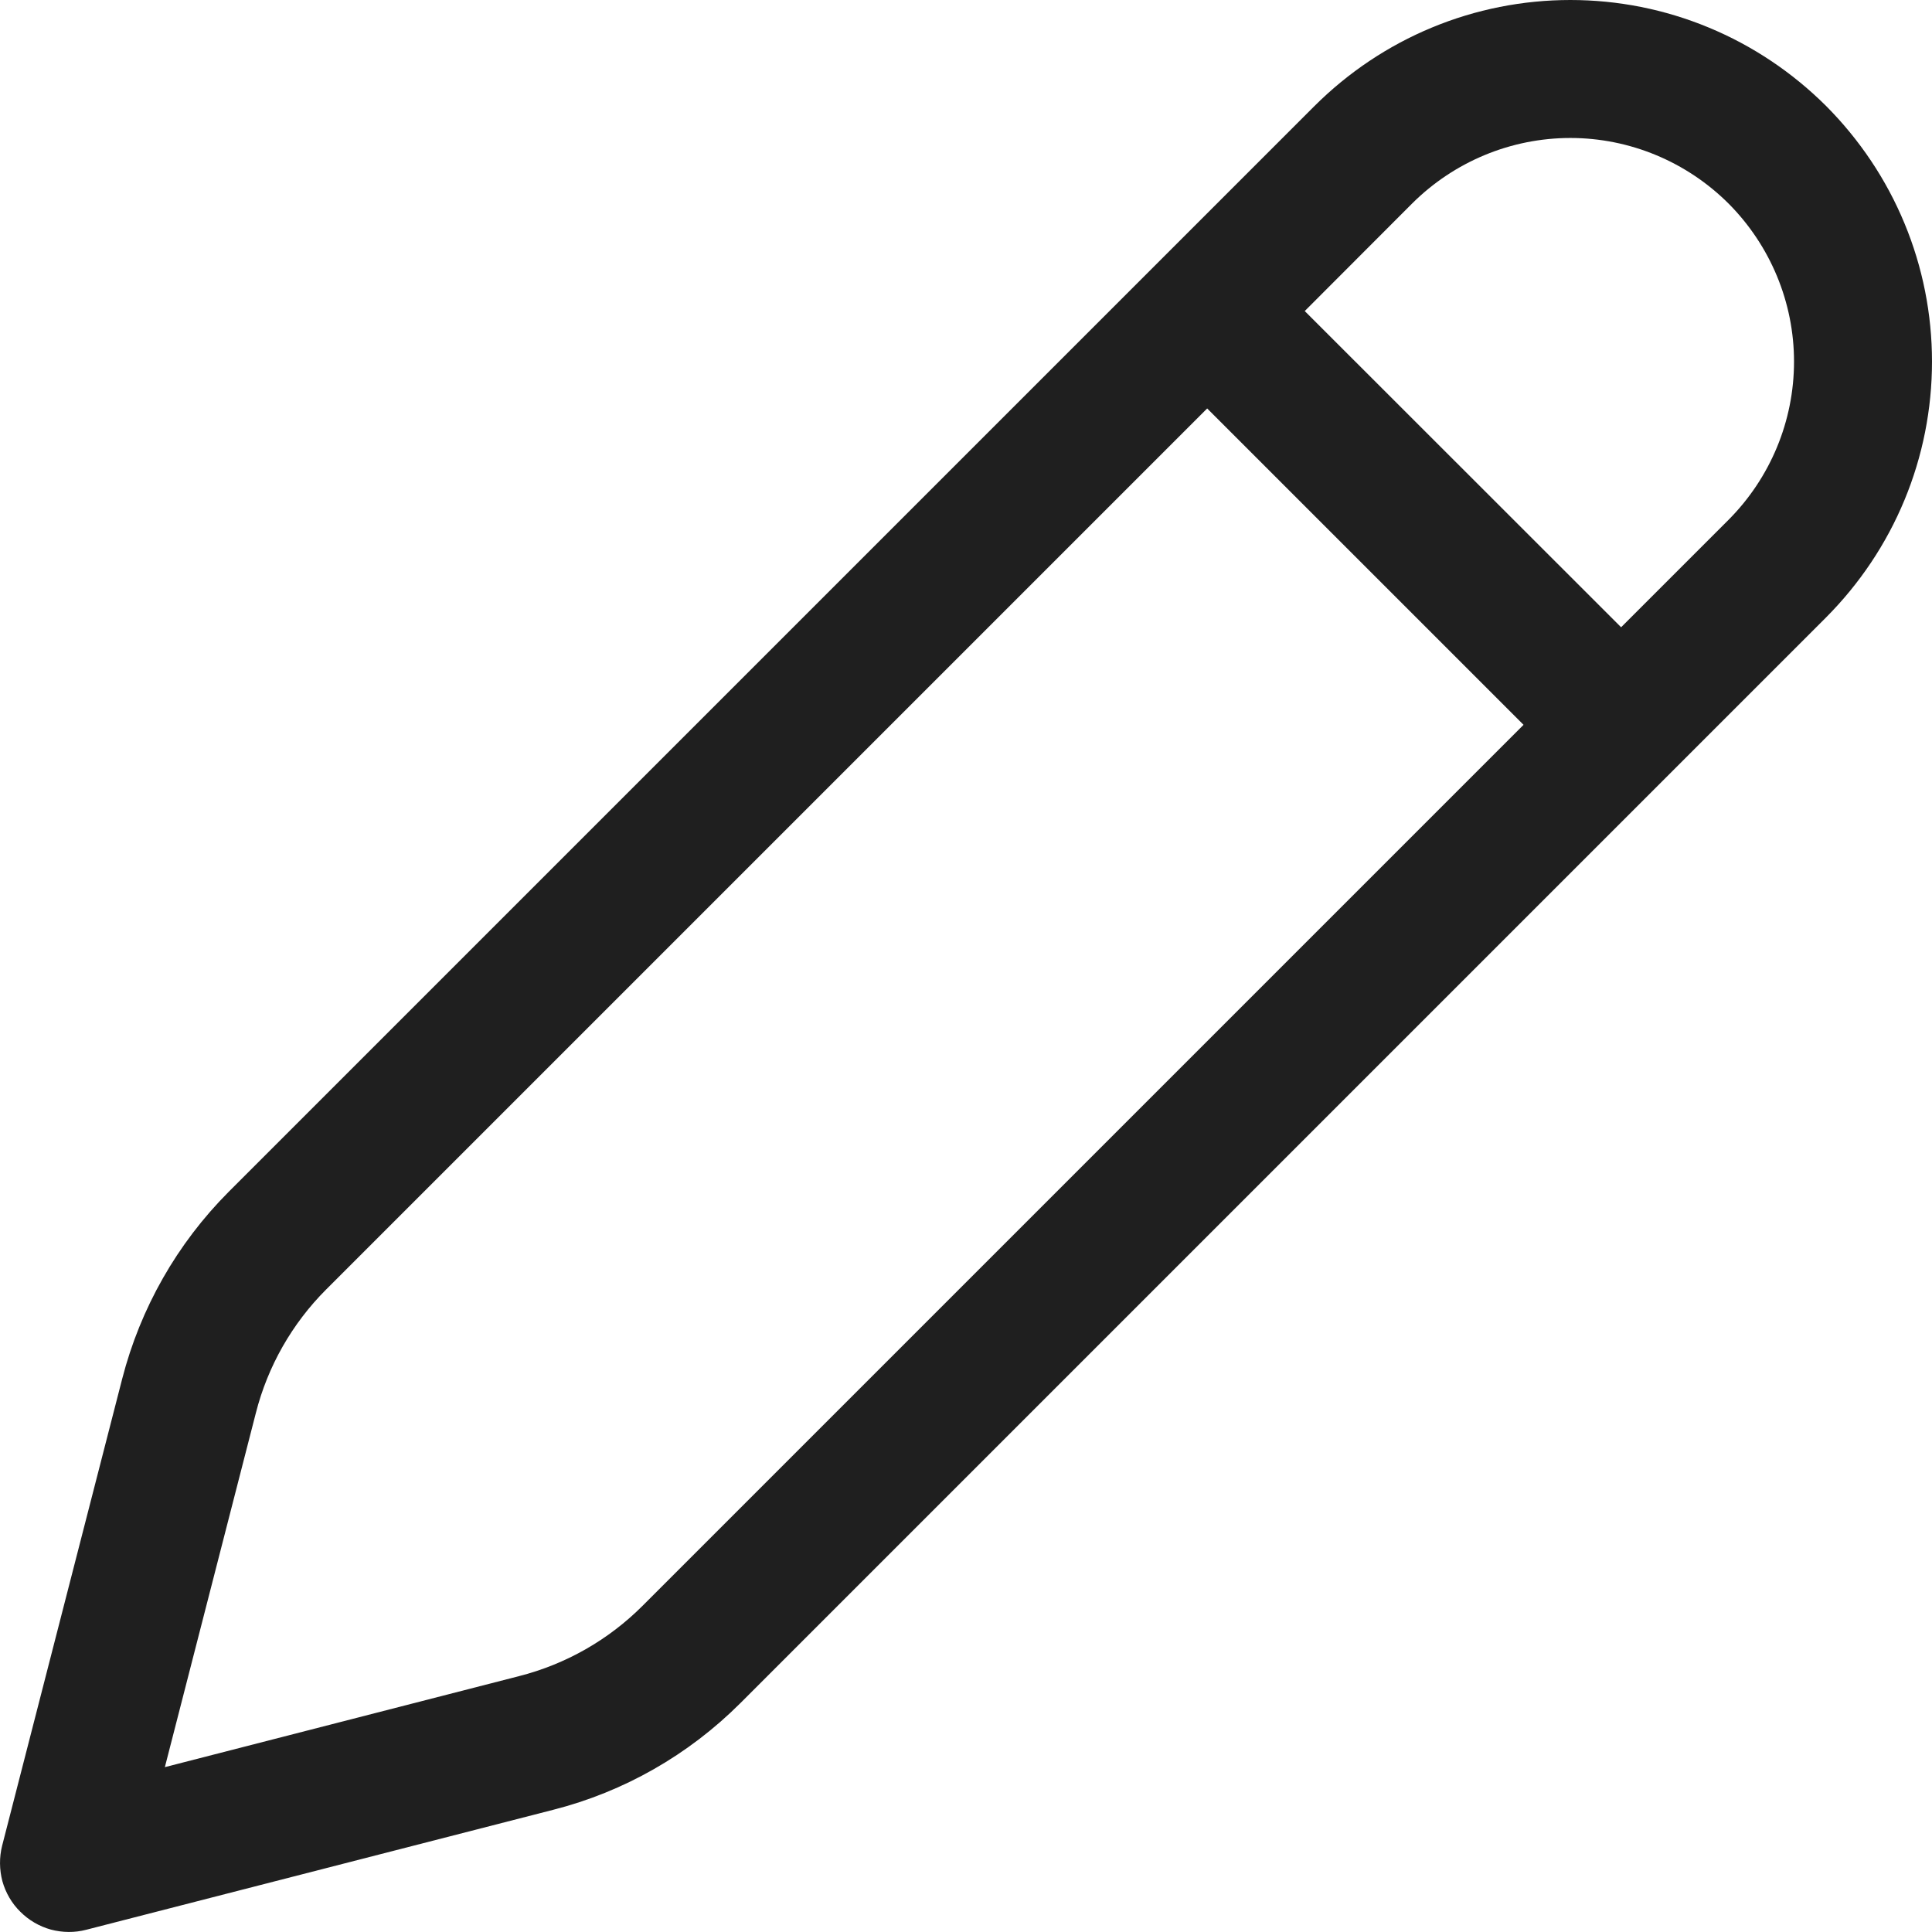
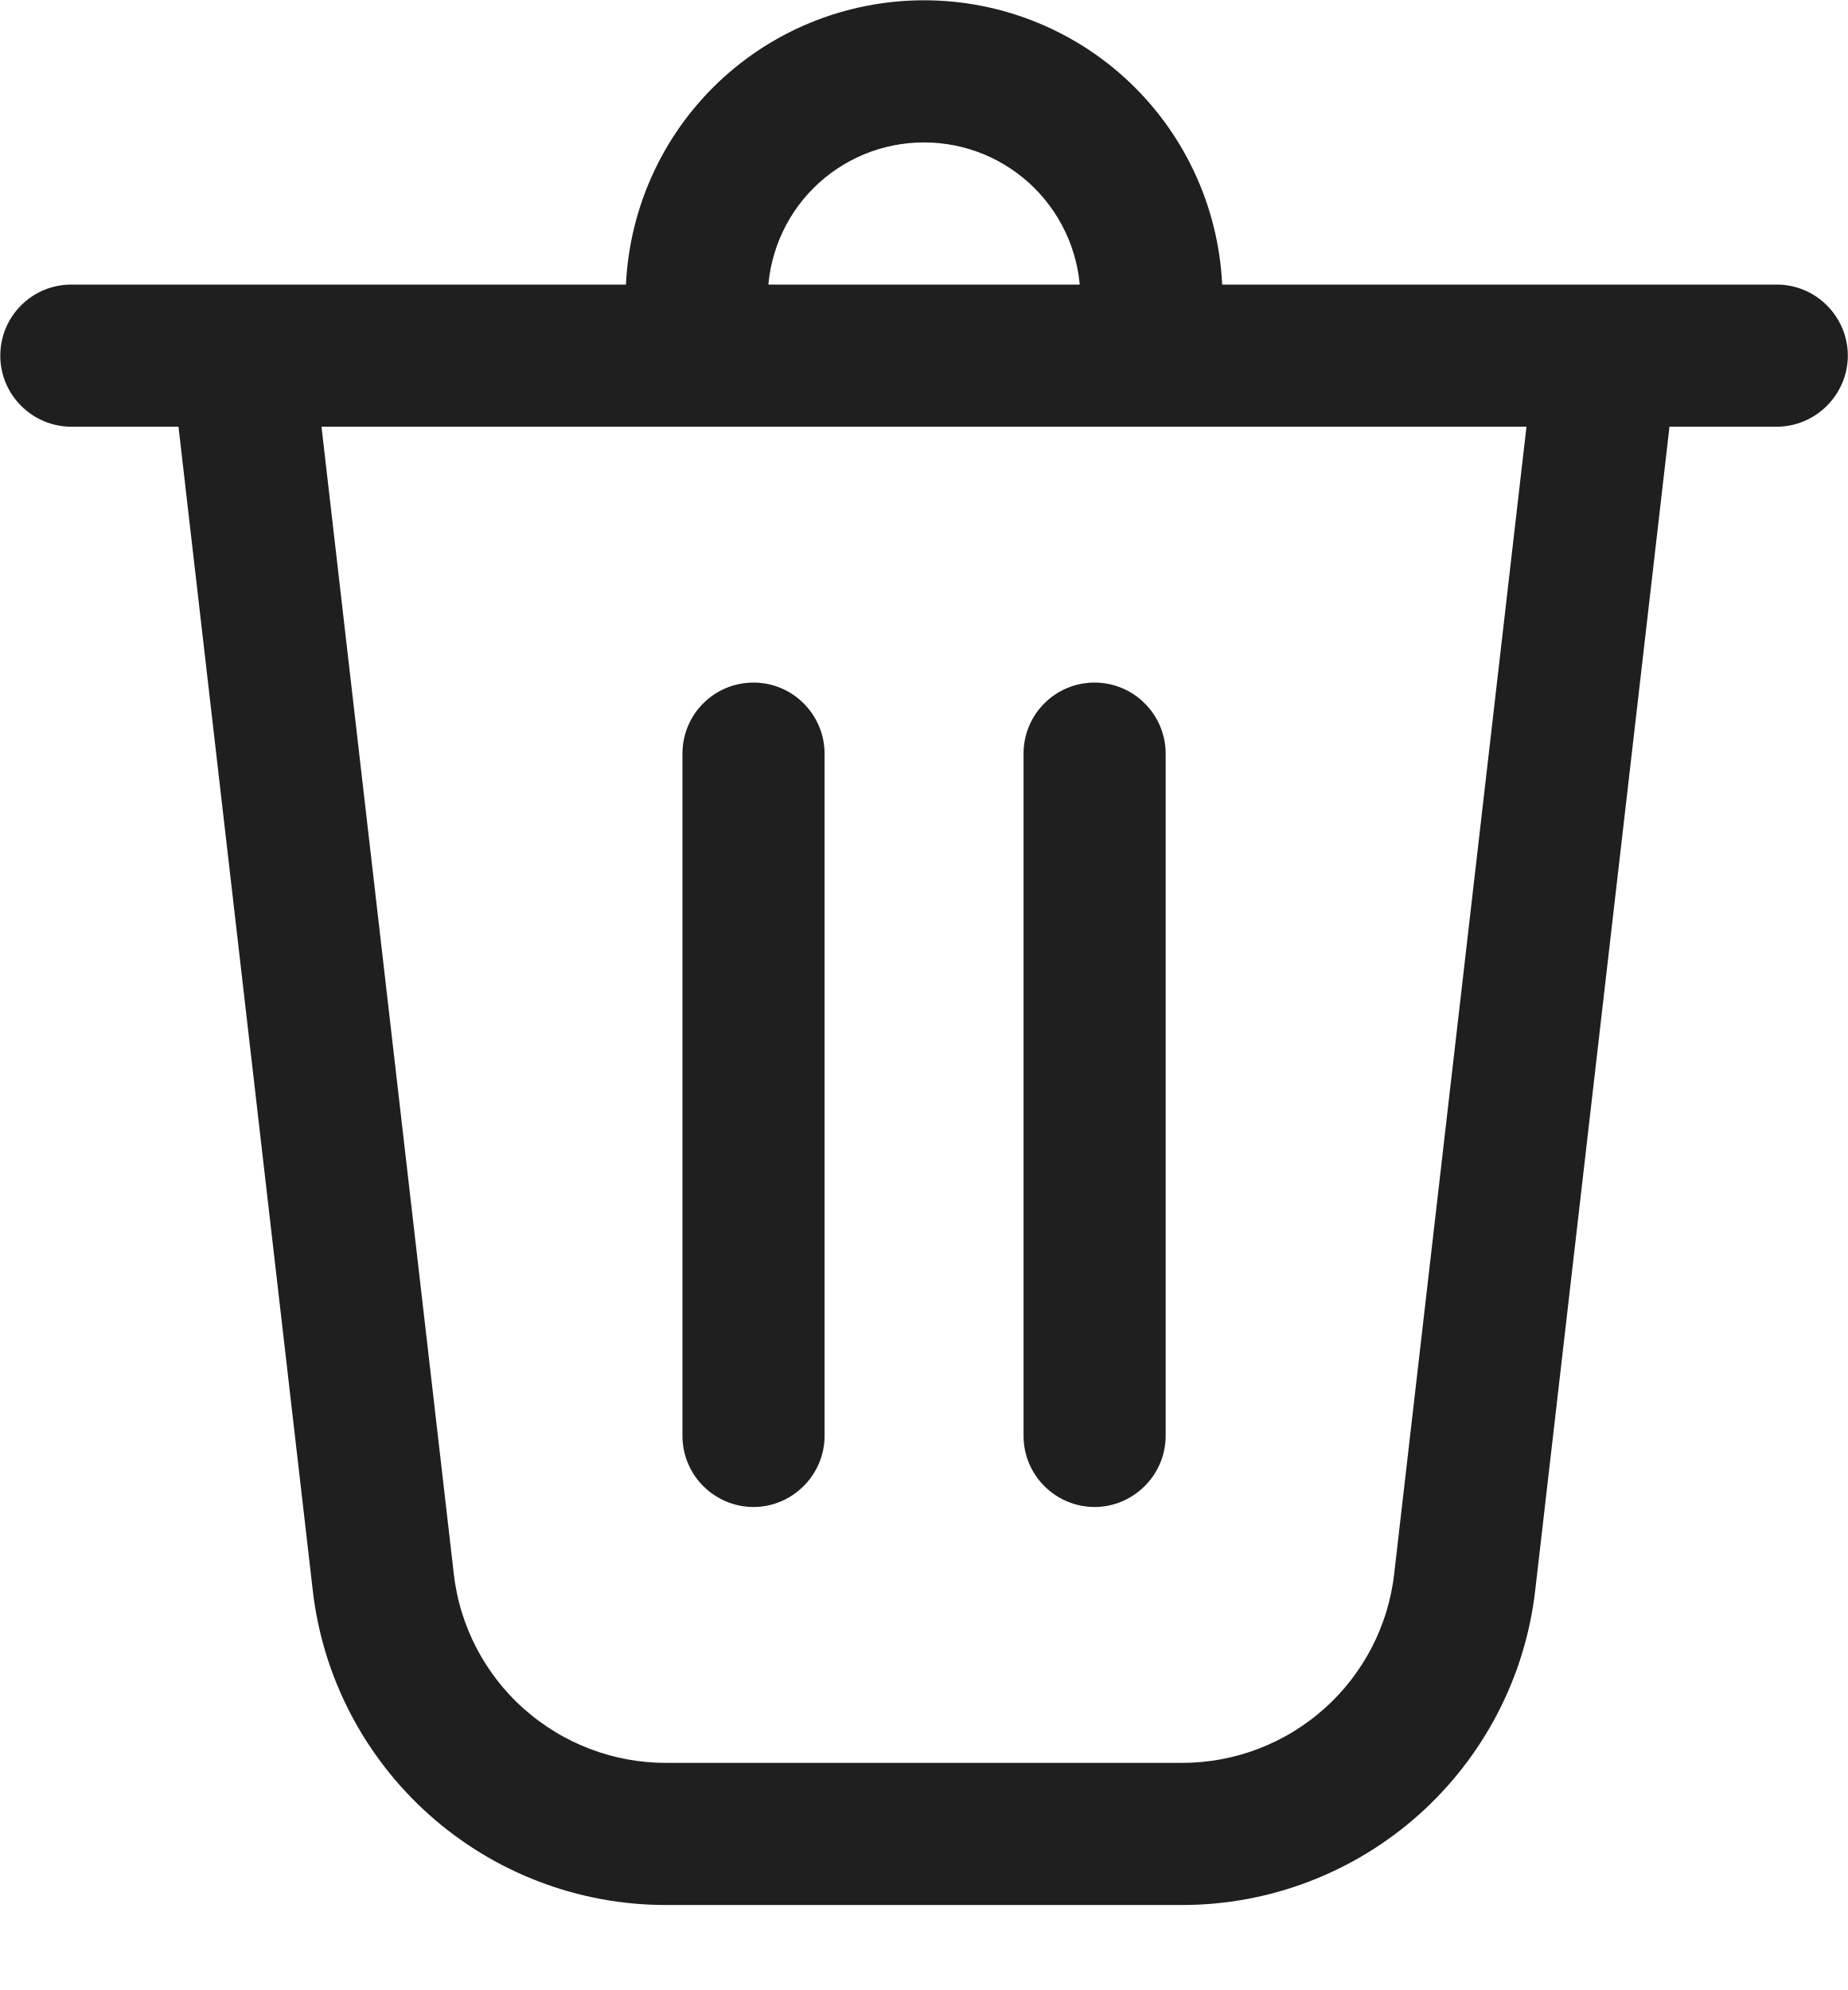
- <svg xmlns="http://www.w3.org/2000/svg" width="12" height="12" viewBox="0 0 12 12" fill="none">
-   <path d="M11.342 0.658C11.133 0.45 10.886 0.284 10.613 0.171C10.341 0.058 10.049 0 9.754 0C9.459 0 9.166 0.058 8.894 0.171C8.621 0.284 8.374 0.45 8.165 0.658L1.42 7.403C1.1 7.724 0.872 8.125 0.759 8.564L0.013 11.465C-0.005 11.537 -0.004 11.613 0.015 11.685C0.035 11.756 0.073 11.822 0.126 11.874C0.179 11.927 0.244 11.965 0.316 11.985C0.388 12.004 0.464 12.005 0.536 11.986L3.436 11.241C3.876 11.129 4.276 10.9 4.597 10.58L11.342 3.835C11.55 3.626 11.716 3.379 11.829 3.106C11.942 2.834 12 2.541 12 2.246C12 1.951 11.942 1.659 11.829 1.387C11.716 1.114 11.55 0.867 11.342 0.658ZM8.771 1.264C9.032 1.004 9.385 0.857 9.754 0.857C10.122 0.857 10.475 1.004 10.736 1.264C10.996 1.525 11.143 1.878 11.143 2.246C11.143 2.615 10.996 2.968 10.736 3.229L10.069 3.896L8.104 1.932L8.771 1.264ZM7.498 2.537L9.463 4.502L3.991 9.974C3.779 10.186 3.514 10.337 3.223 10.411L1.024 10.976L1.589 8.777C1.663 8.486 1.814 8.221 2.026 8.009L7.498 2.537Z" fill="#1F1F1F" />
+ <svg xmlns="http://www.w3.org/2000/svg" width="13" height="14" viewBox="0 0 13 14" fill="none">
+   <path d="M5.302 2.102H7.702C7.702 1.783 7.575 1.478 7.35 1.253C7.125 1.028 6.82 0.902 6.502 0.902C6.183 0.902 5.878 1.028 5.653 1.253C5.428 1.478 5.302 1.783 5.302 2.102ZM4.502 2.102C4.502 1.571 4.712 1.062 5.087 0.687C5.462 0.312 5.971 0.102 6.502 0.102C7.032 0.102 7.541 0.312 7.916 0.687C8.291 1.062 8.502 1.571 8.502 2.102H12.502C12.608 2.102 12.709 2.144 12.784 2.219C12.859 2.294 12.902 2.395 12.902 2.502C12.902 2.608 12.859 2.709 12.784 2.784C12.709 2.859 12.608 2.902 12.502 2.902H11.658L10.703 11.177C10.636 11.762 10.355 12.301 9.916 12.693C9.476 13.085 8.908 13.302 8.319 13.302H4.684C4.095 13.302 3.527 13.085 3.087 12.693C2.648 12.301 2.367 11.762 2.3 11.177L1.345 2.902H0.502C0.395 2.902 0.294 2.859 0.219 2.784C0.144 2.709 0.102 2.608 0.102 2.502C0.102 2.395 0.144 2.294 0.219 2.219C0.294 2.144 0.395 2.102 0.502 2.102H4.502ZM3.094 11.086C3.139 11.476 3.326 11.835 3.619 12.096C3.913 12.357 4.291 12.502 4.684 12.502H8.319C8.712 12.502 9.091 12.357 9.384 12.096C9.677 11.835 9.864 11.476 9.909 11.086L10.853 2.902H2.15L3.094 11.086ZM5.302 4.902C5.408 4.902 5.509 4.944 5.584 5.019C5.659 5.094 5.702 5.195 5.702 5.302V10.102C5.702 10.208 5.659 10.309 5.584 10.384C5.509 10.459 5.408 10.502 5.302 10.502C5.195 10.502 5.094 10.459 5.019 10.384C4.944 10.309 4.902 10.208 4.902 10.102V5.302C4.902 5.195 4.944 5.094 5.019 5.019C5.094 4.944 5.195 4.902 5.302 4.902ZM8.102 5.302C8.102 5.195 8.059 5.094 7.984 5.019C7.909 4.944 7.808 4.902 7.702 4.902C7.595 4.902 7.494 4.944 7.419 5.019C7.344 5.094 7.302 5.195 7.302 5.302V10.102C7.302 10.208 7.344 10.309 7.419 10.384C7.494 10.459 7.595 10.502 7.702 10.502C7.808 10.502 7.909 10.459 7.984 10.384C8.059 10.309 8.102 10.208 8.102 10.102V5.302Z" fill="#1F1F1F" stroke="#1F1F1F" stroke-width="0.2" />
</svg>
